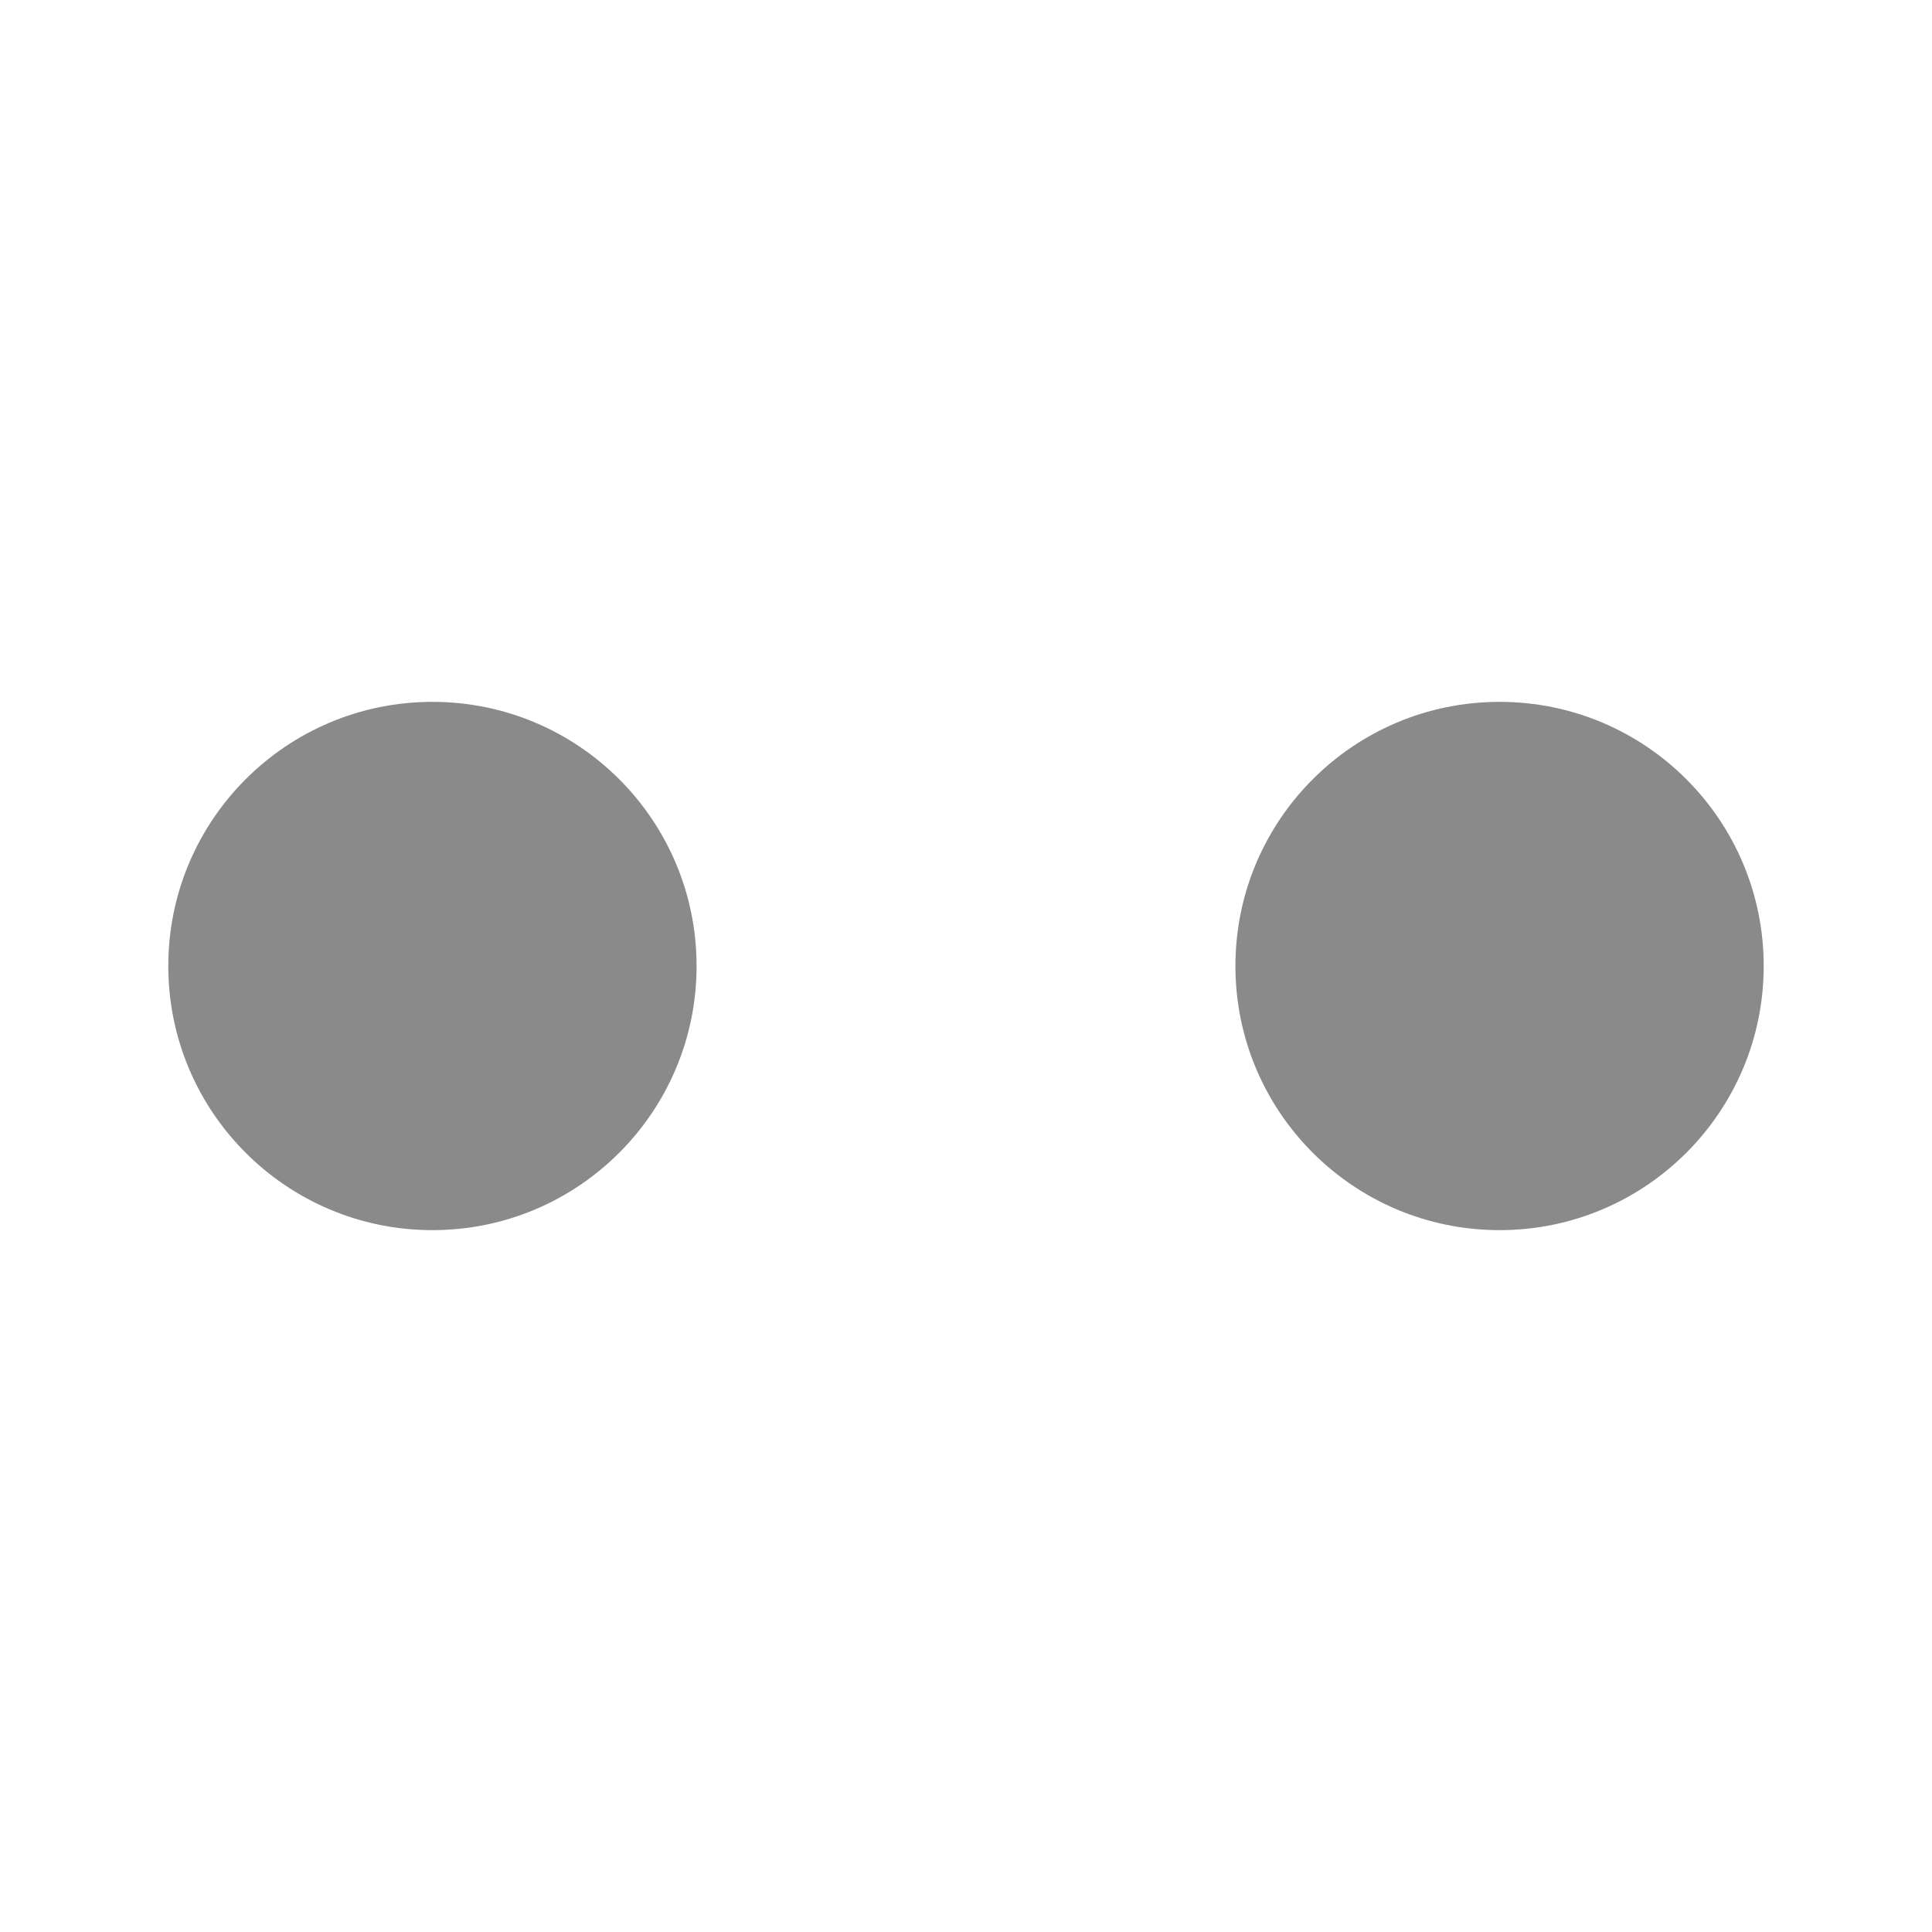
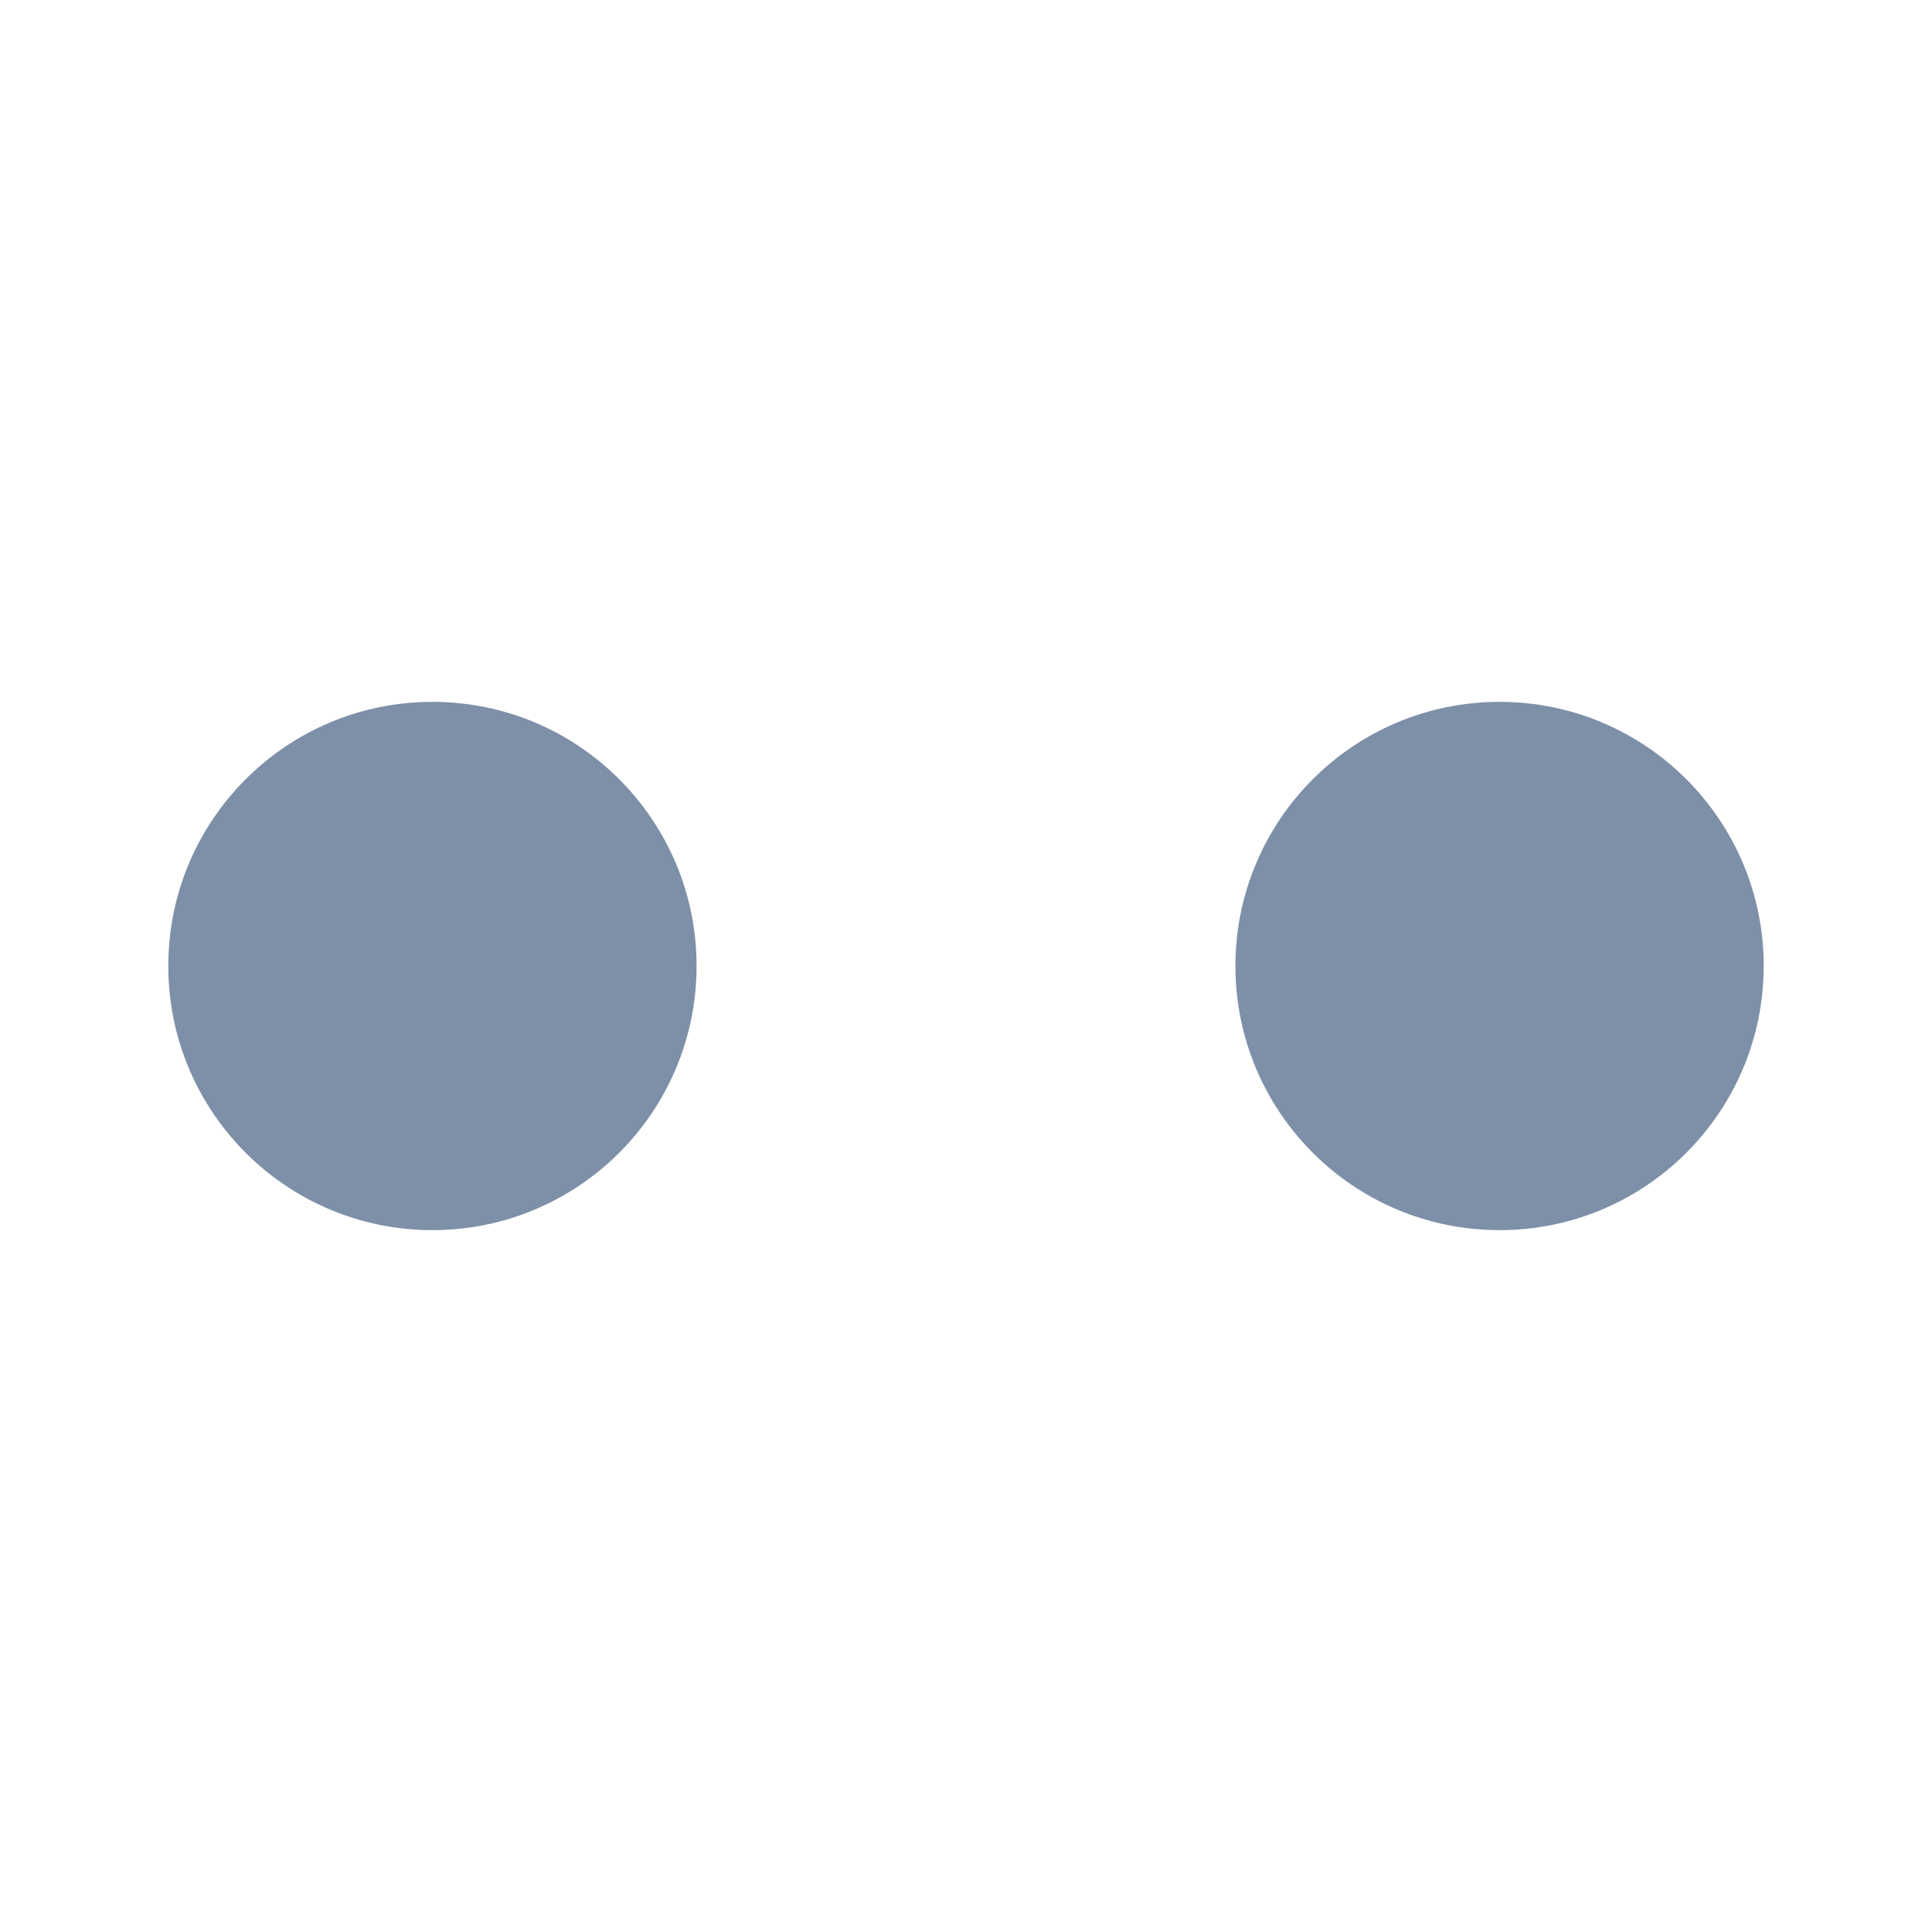
<svg xmlns="http://www.w3.org/2000/svg" t="1709204592505" class="icon" viewBox="0 0 1024 1024" version="1.1" p-id="16237" width="16" height="16">
-   <path d="M229.2 512m-140 0a140 140 0 1 0 280 0 140 140 0 1 0-280 0Z" p-id="16238" fill="#8a8a8a" />
-   <path d="M794.8 512m-140 0a140 140 0 1 0 280 0 140 140 0 1 0-280 0Z" p-id="16239" fill="#8a8a8a" />
+   <path d="M229.2 512m-140 0a140 140 0 1 0 280 0 140 140 0 1 0-280 0Z" p-id="16238" fill="#7e90a8" />
+   <path d="M794.8 512m-140 0a140 140 0 1 0 280 0 140 140 0 1 0-280 0Z" p-id="16239" fill="#7e90a8" />
</svg>
